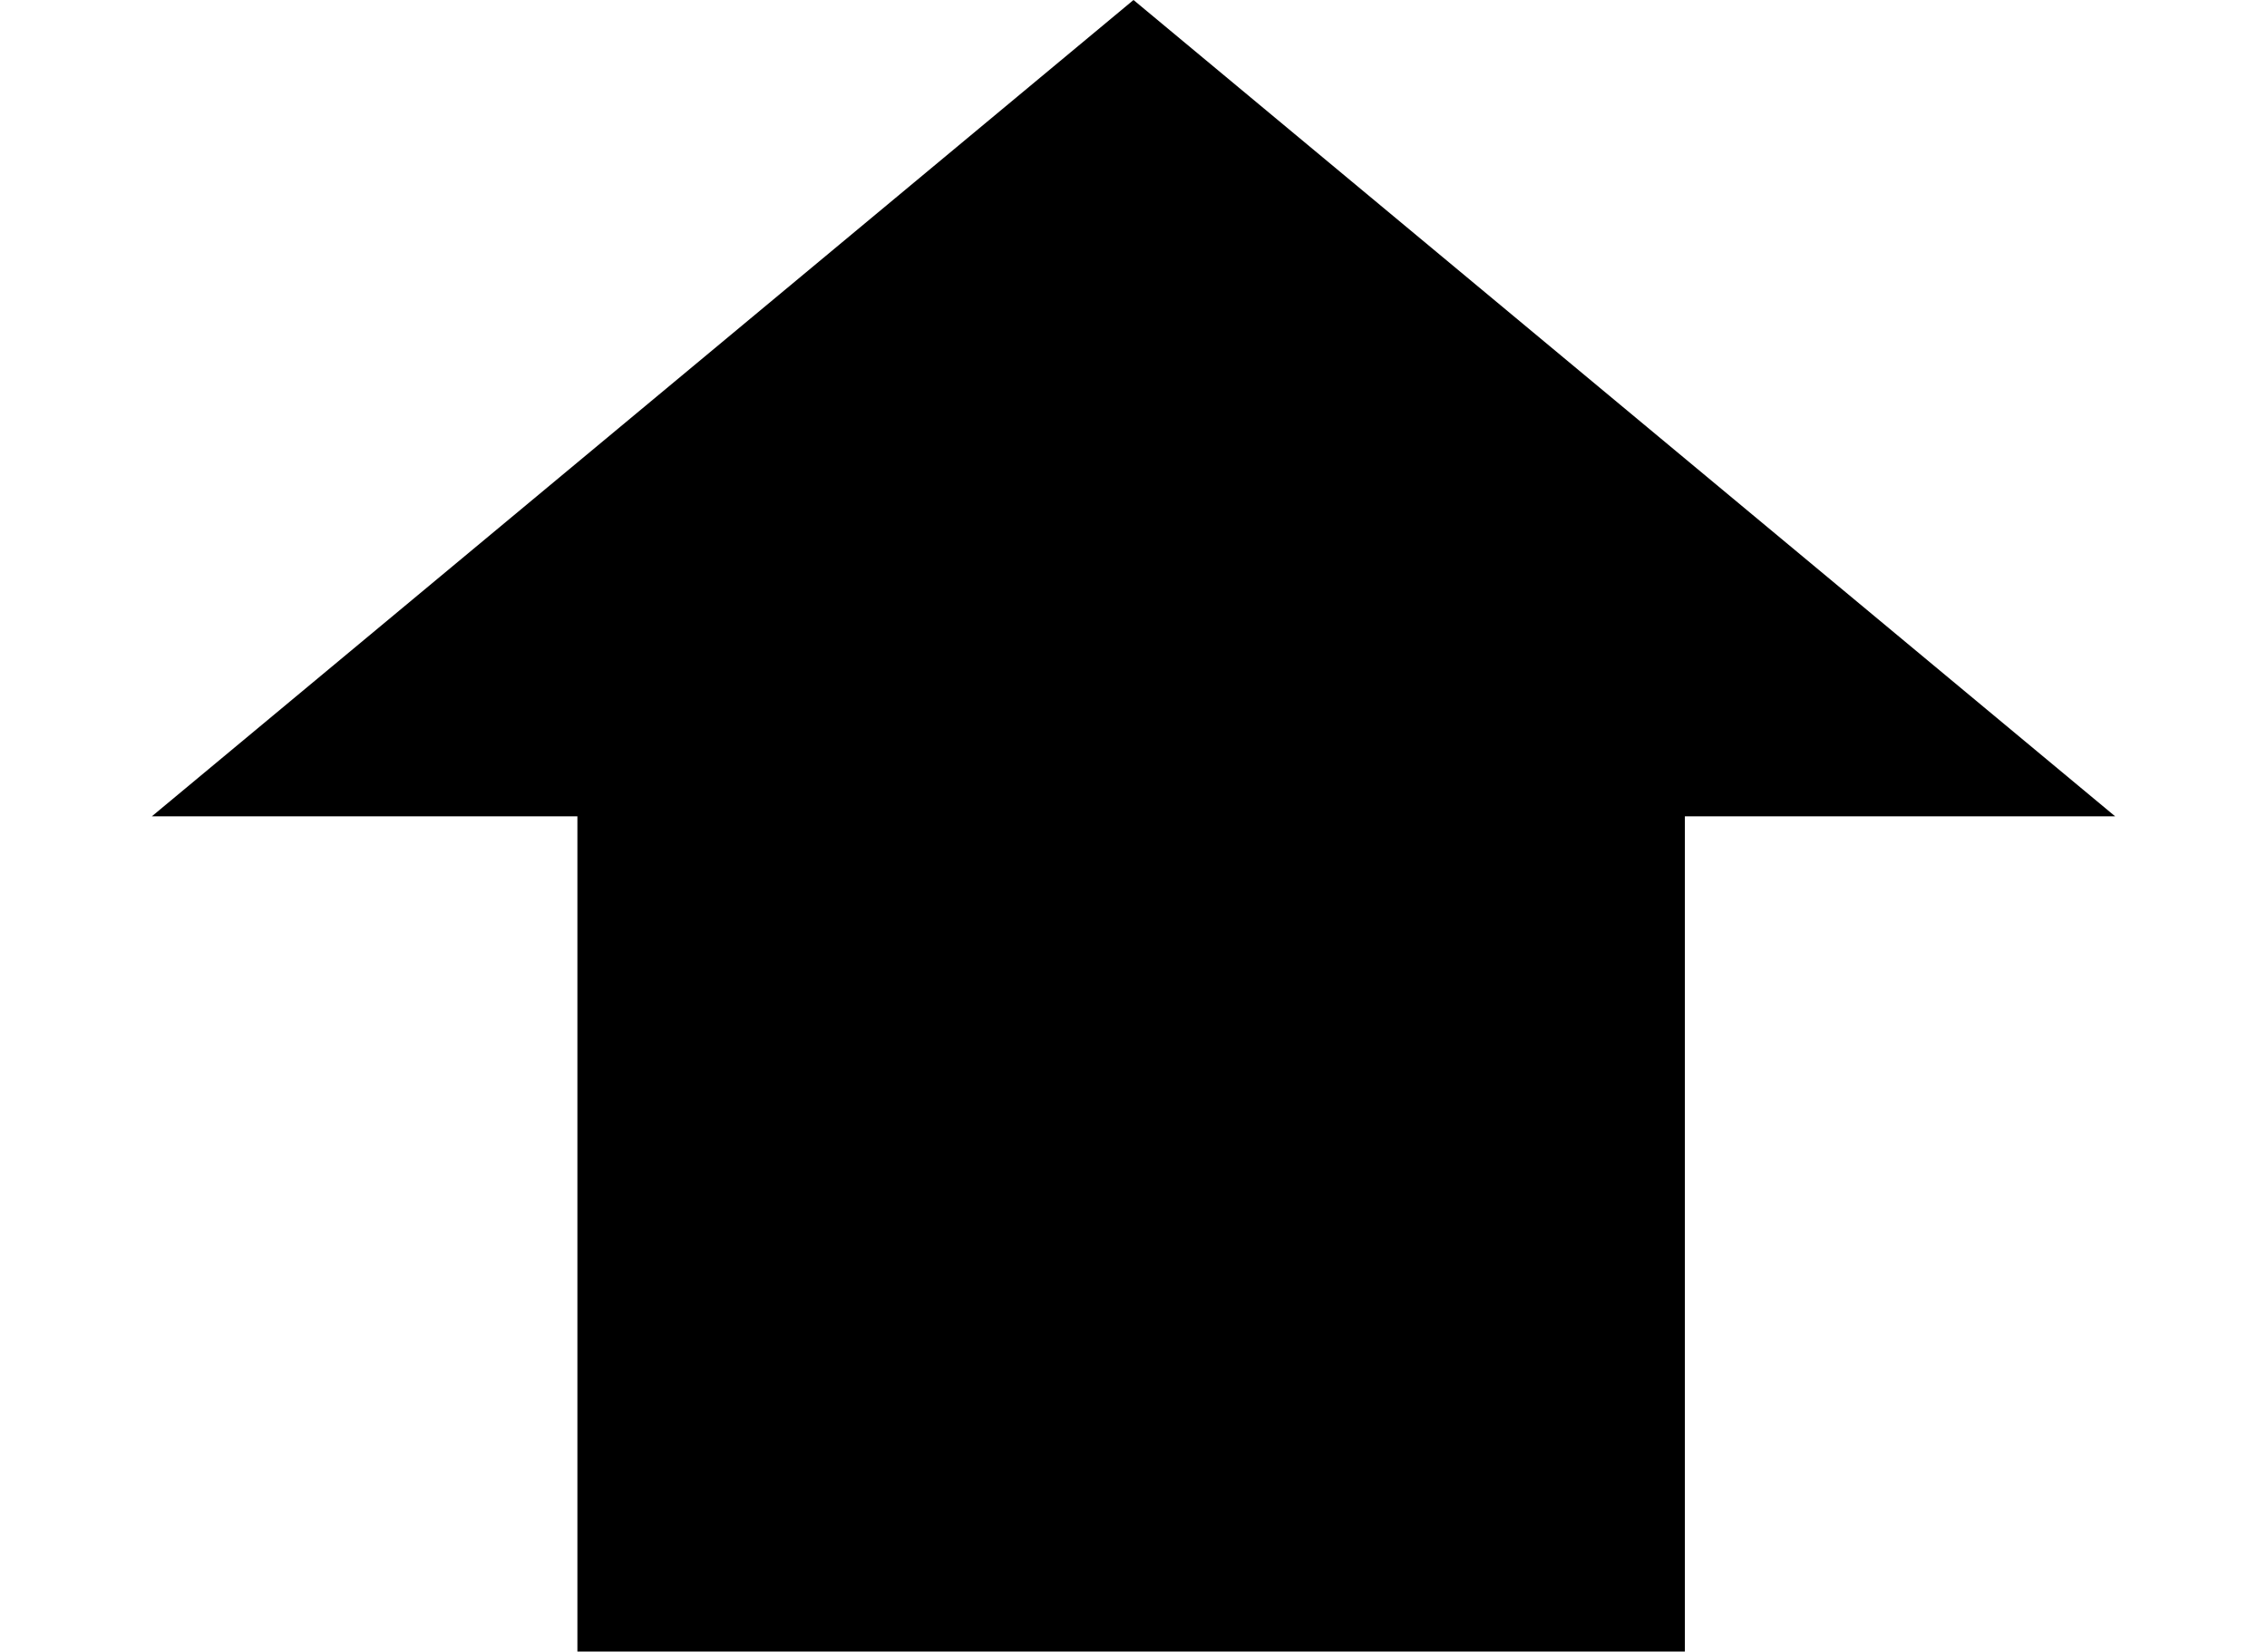
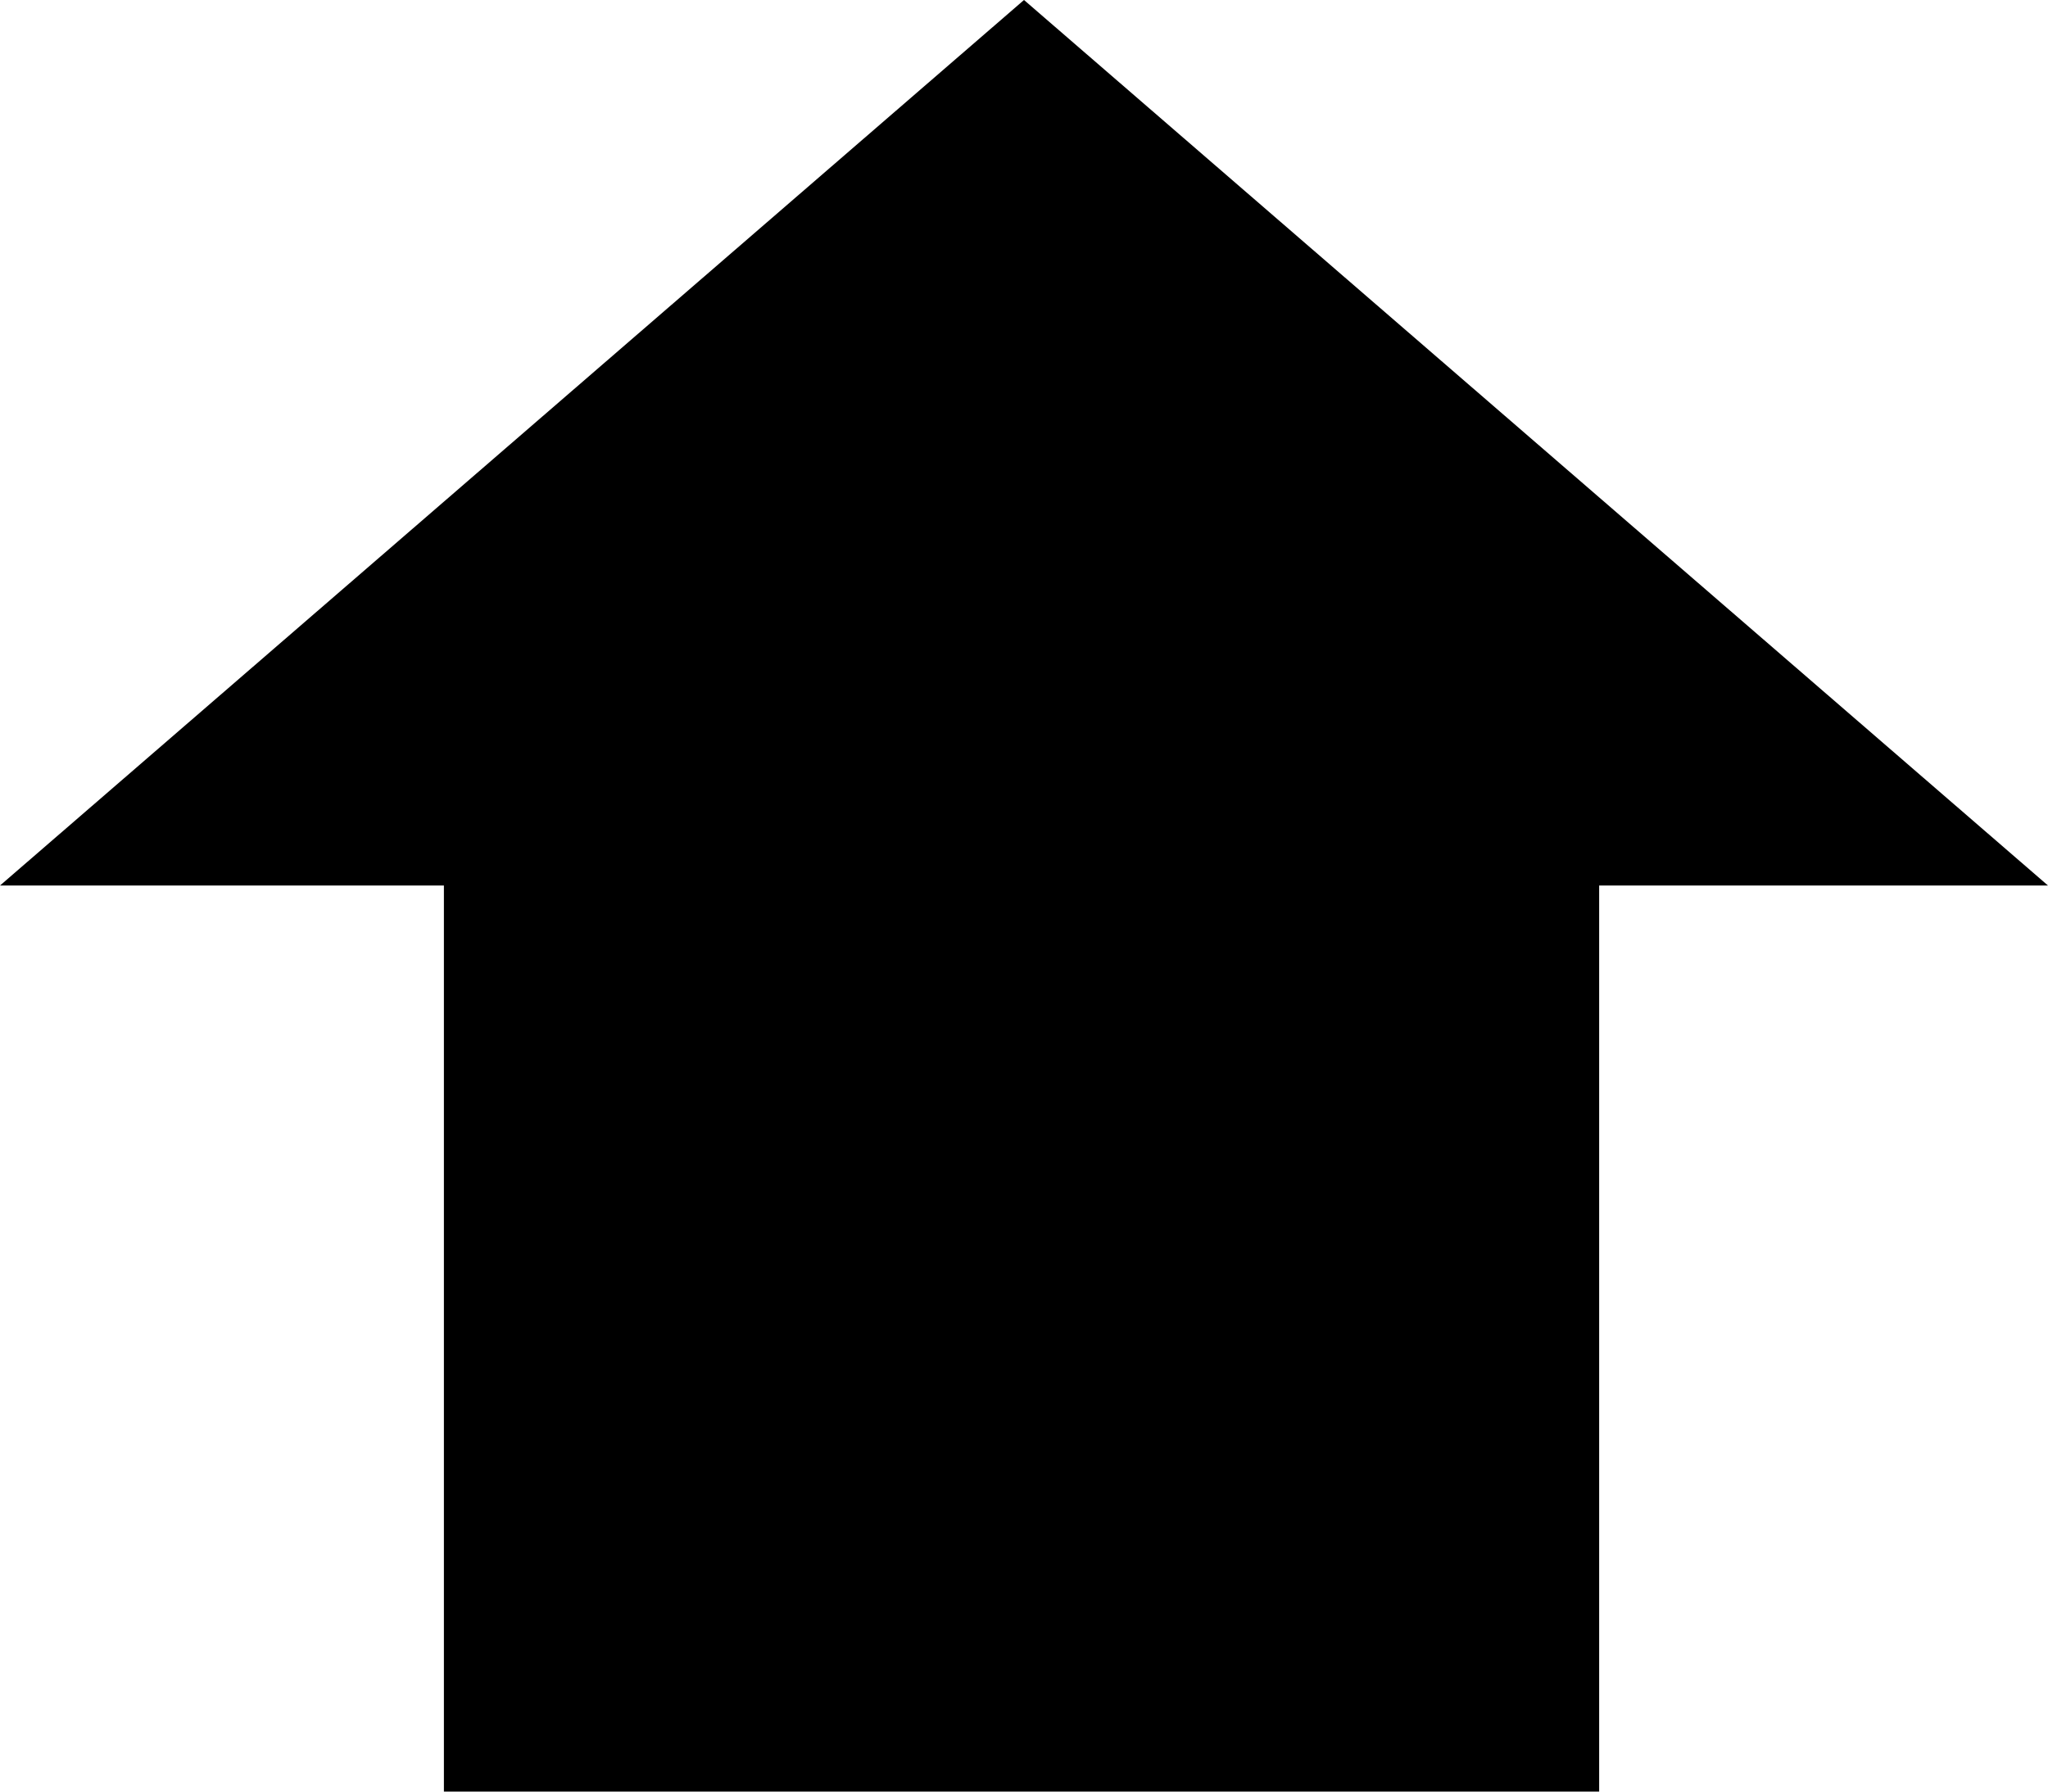
- <svg xmlns="http://www.w3.org/2000/svg" width="479" height="349" viewBox="0 0 479 349" fill="none">
-   <path d="M239.5 0L446.913 172.5H32.087L239.5 0Z" fill="black" />
-   <rect x="122" y="171" width="234" height="178" fill="black" />
+ <svg xmlns="http://www.w3.org/2000/svg" width="400" height="350" viewBox="0 0 400 350" fill="none">
+   <path d="M200 0L400 172.994H0L200 0Z" fill="black" />
+   <path d="M86.7 171.49H312.336V350H86.7V171.49Z" fill="black" />
</svg>
